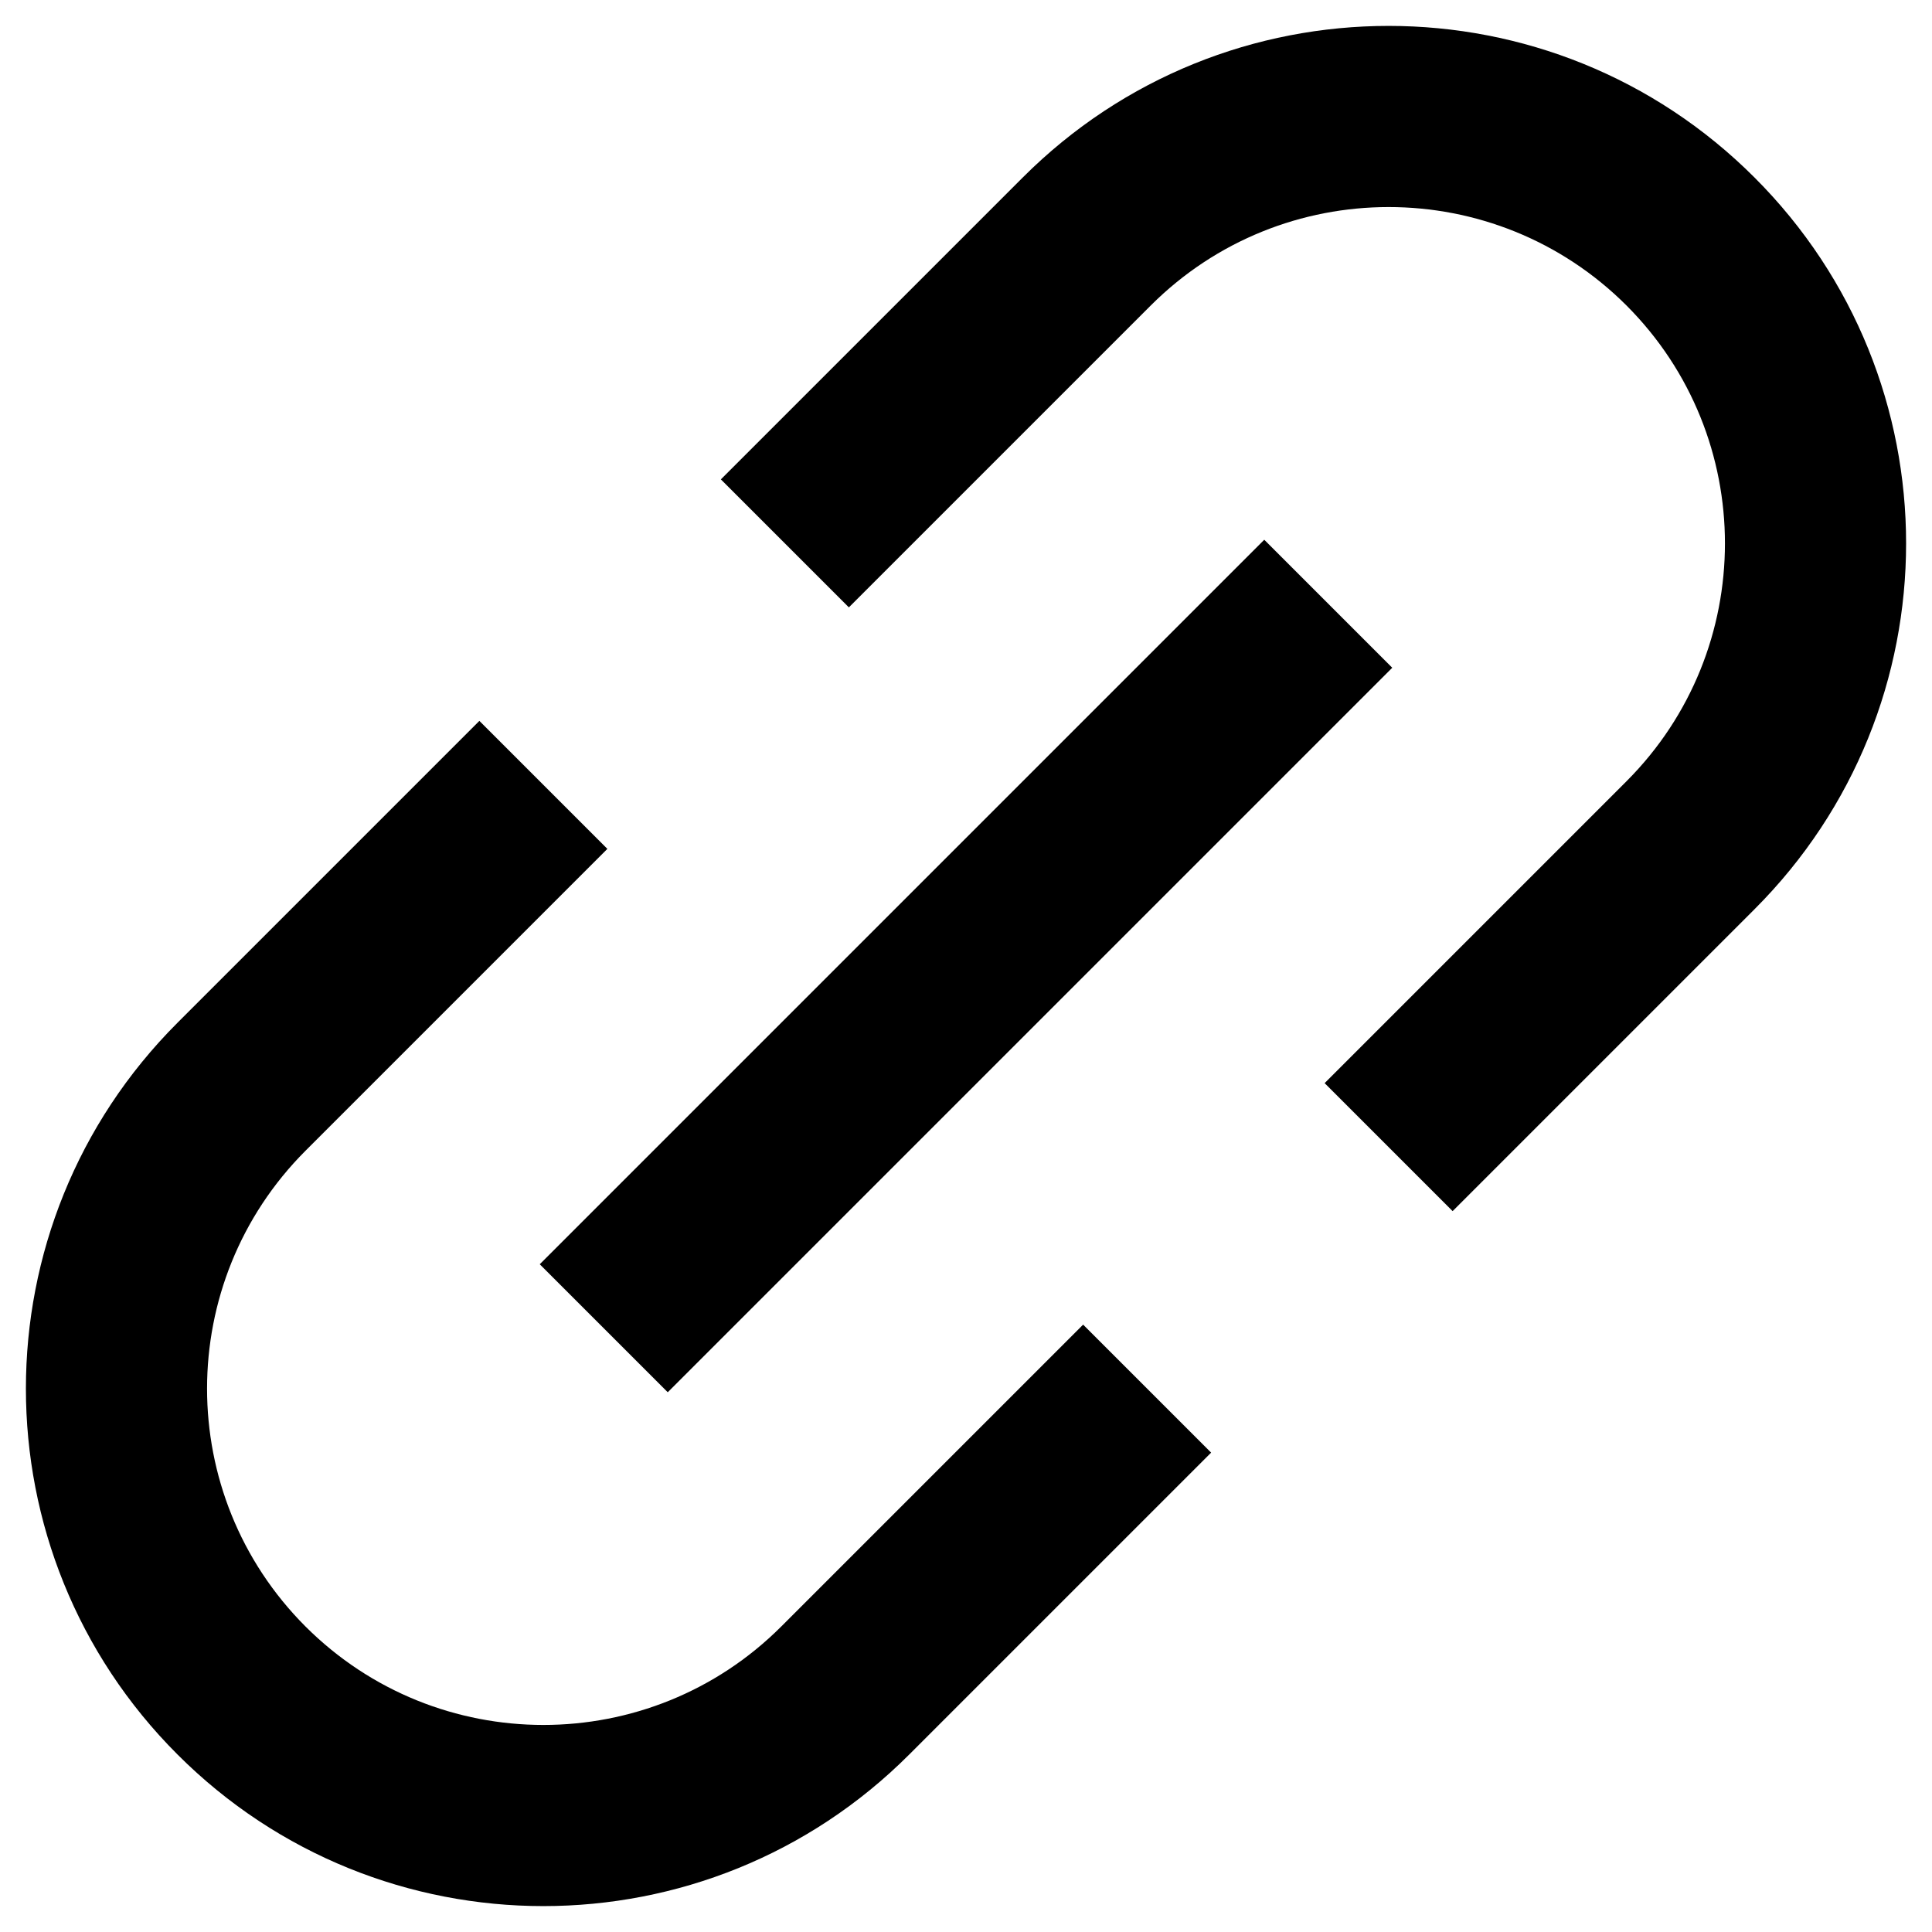
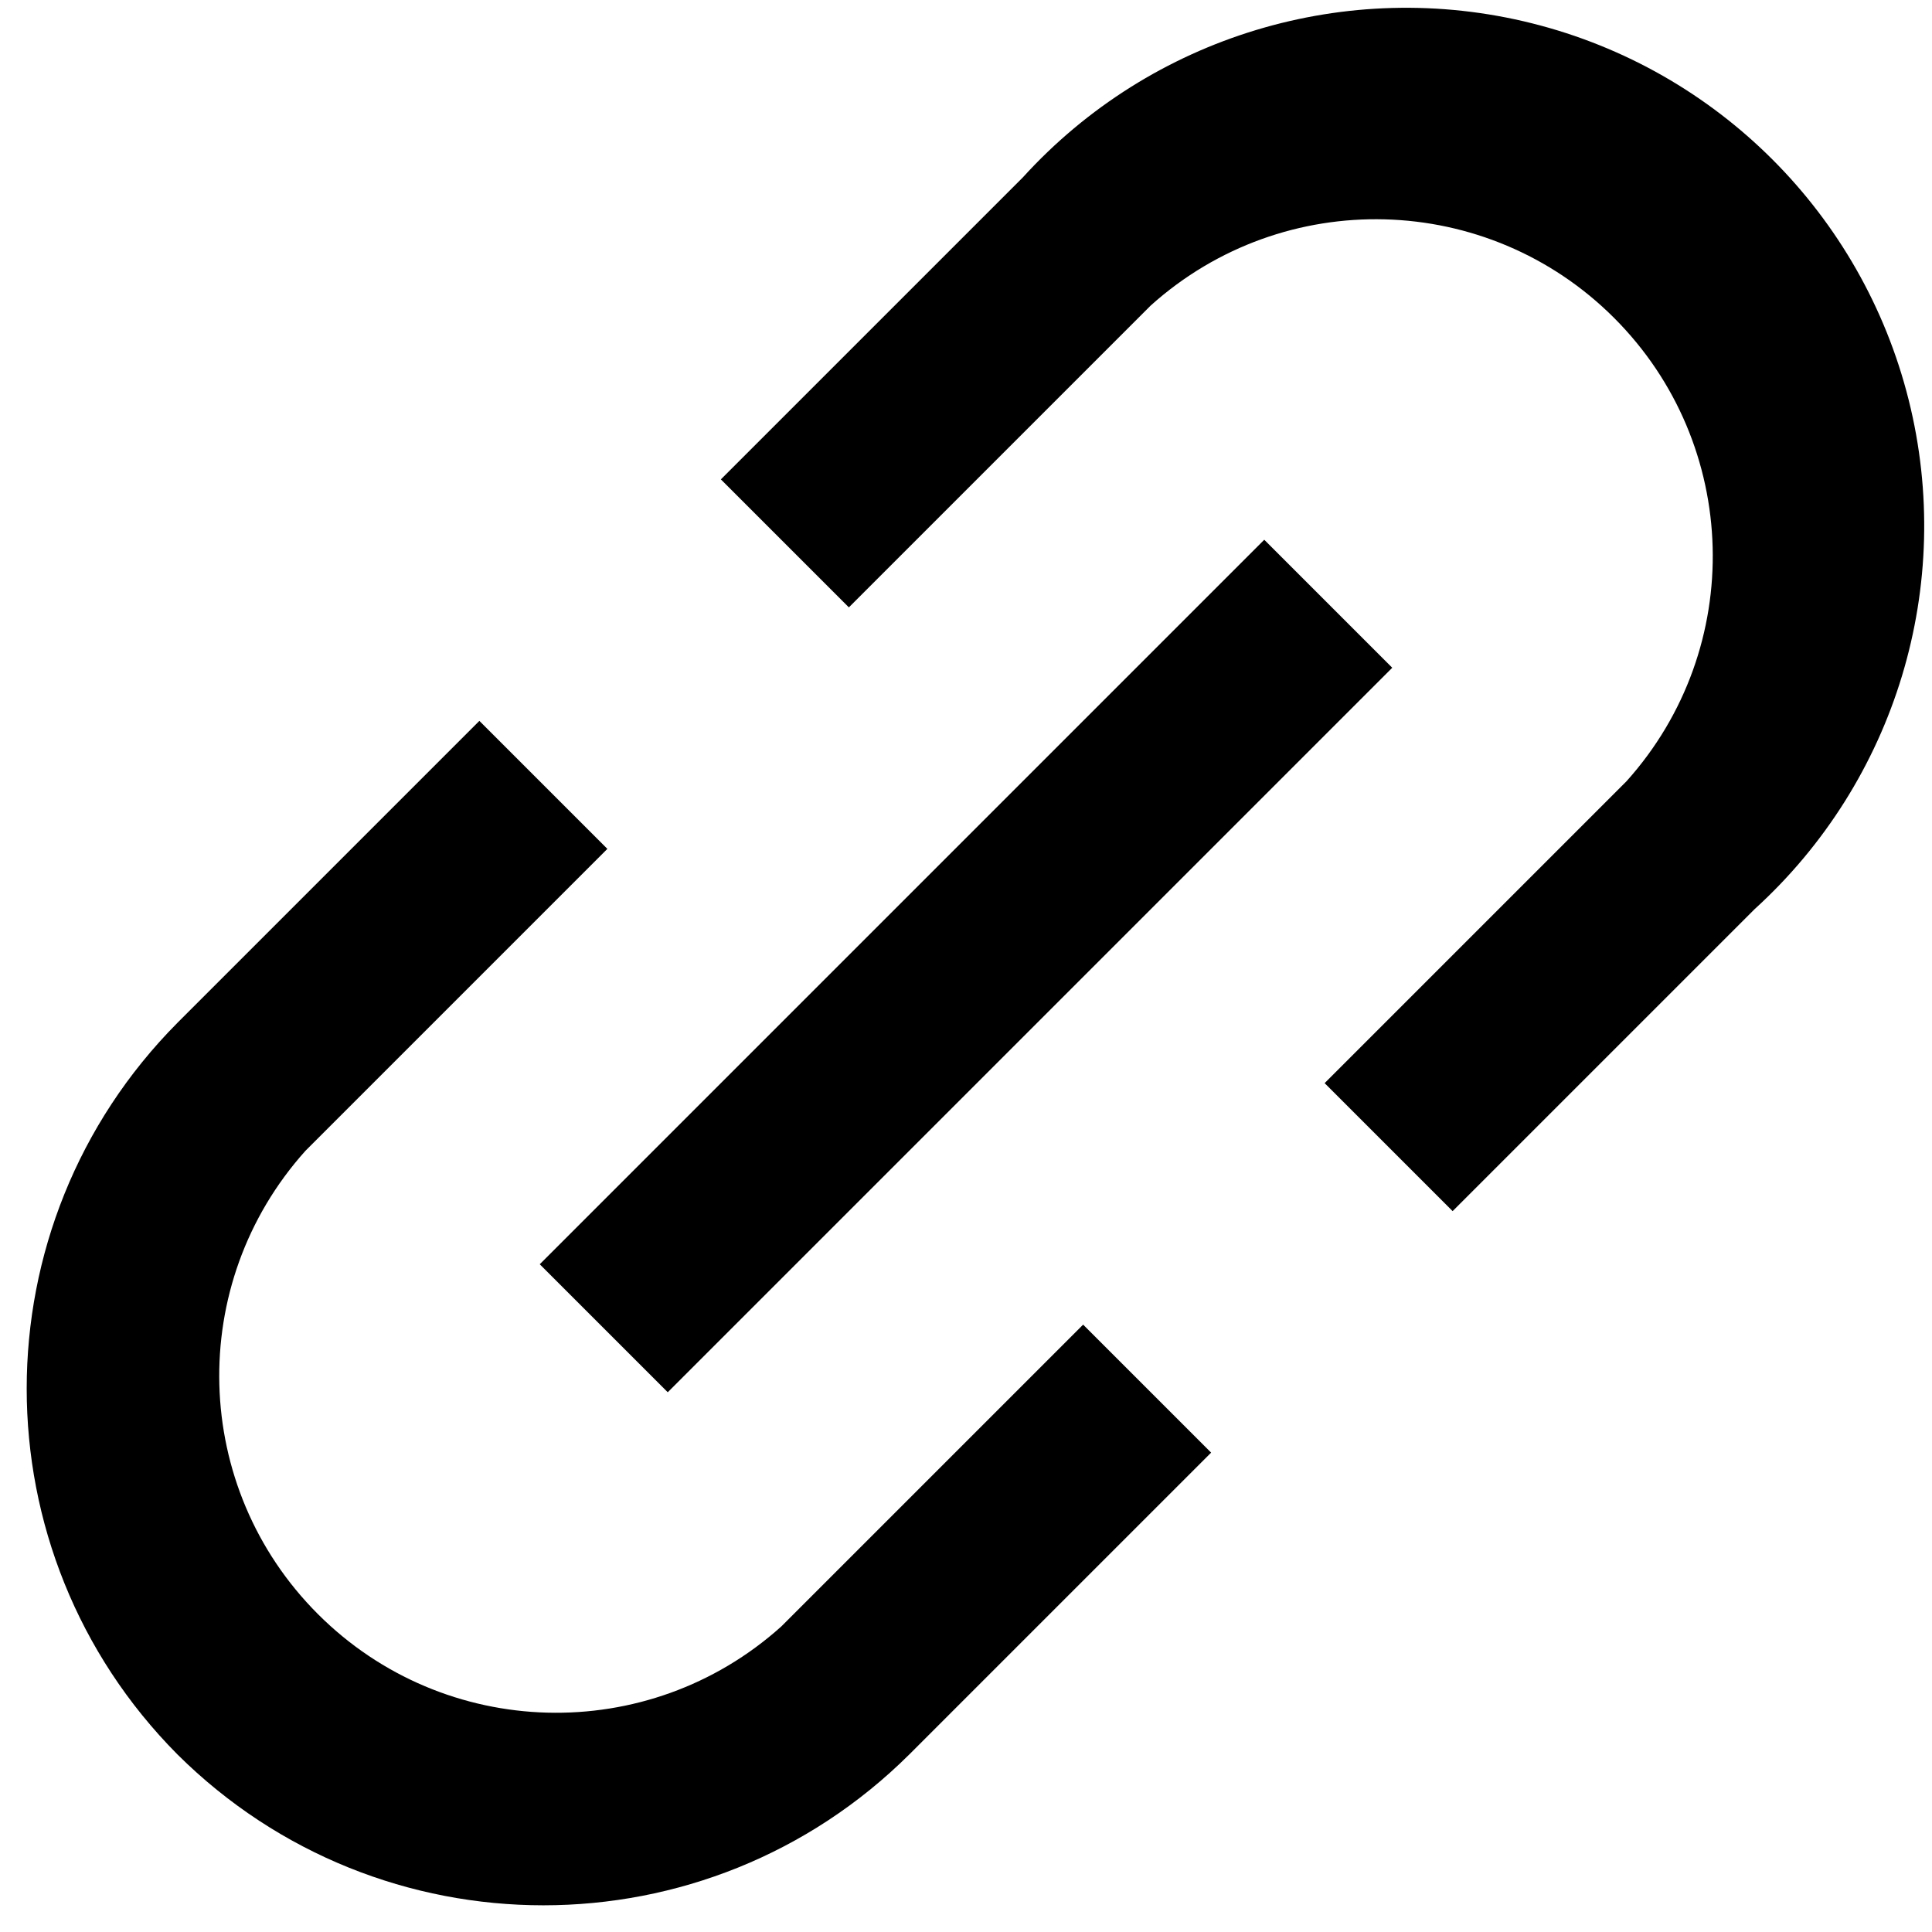
<svg data-testid="geist-icon" height="16" stroke-linejoin="round" viewBox="0 0 16 16" width="16" style="color: currentcolor;">
-   <path fill-rule="evenodd" clip-rule="evenodd" d="M8.47 1.47C10.143 -0.204 12.857 -0.204 14.53 1.47C16.204 3.143 16.204 5.857 14.53 7.53L12.03 10.03L10.97 8.97L13.47 6.47C14.557 5.382 14.557 3.618 13.47 2.53C12.382 1.443 10.618 1.443 9.53 2.53L7.03 5.03L5.97 3.97L8.47 1.47ZM11.53 5.53L5.53 11.53L4.47 10.47L10.47 4.47L11.53 5.53ZM1.47 14.53C3.143 16.204 5.857 16.204 7.53 14.53L10.03 12.03L8.97 10.97L6.47 13.47C5.382 14.557 3.618 14.557 2.53 13.47C1.443 12.382 1.443 10.618 2.53 9.53L5.03 7.03L3.97 5.97L1.47 8.47C-0.204 10.143 -0.204 12.857 1.47 14.53Z" fill="currentColor" />
+   <path fill-rule="evenodd" clip-rule="evenodd" d="M8.47 1.47a4.29 4.29 0 1 1 6.06 6.06l-2.5 2.5-1.06-1.06 2.5-2.5a2.79 2.79 0 0 0-3.94-3.94l-2.5 2.5-1.06-1.06zm3.06 4.06-6 6-1.06-1.06 6-6zm-10.06 9a4.3 4.3 0 0 0 6.06 0l2.5-2.5-1.06-1.06-2.5 2.5a2.79 2.79 0 0 1-3.94-3.94l2.5-2.5-1.06-1.06-2.5 2.5a4.3 4.3 0 0 0 0 6.06" fill="currentColor" />
</svg>
